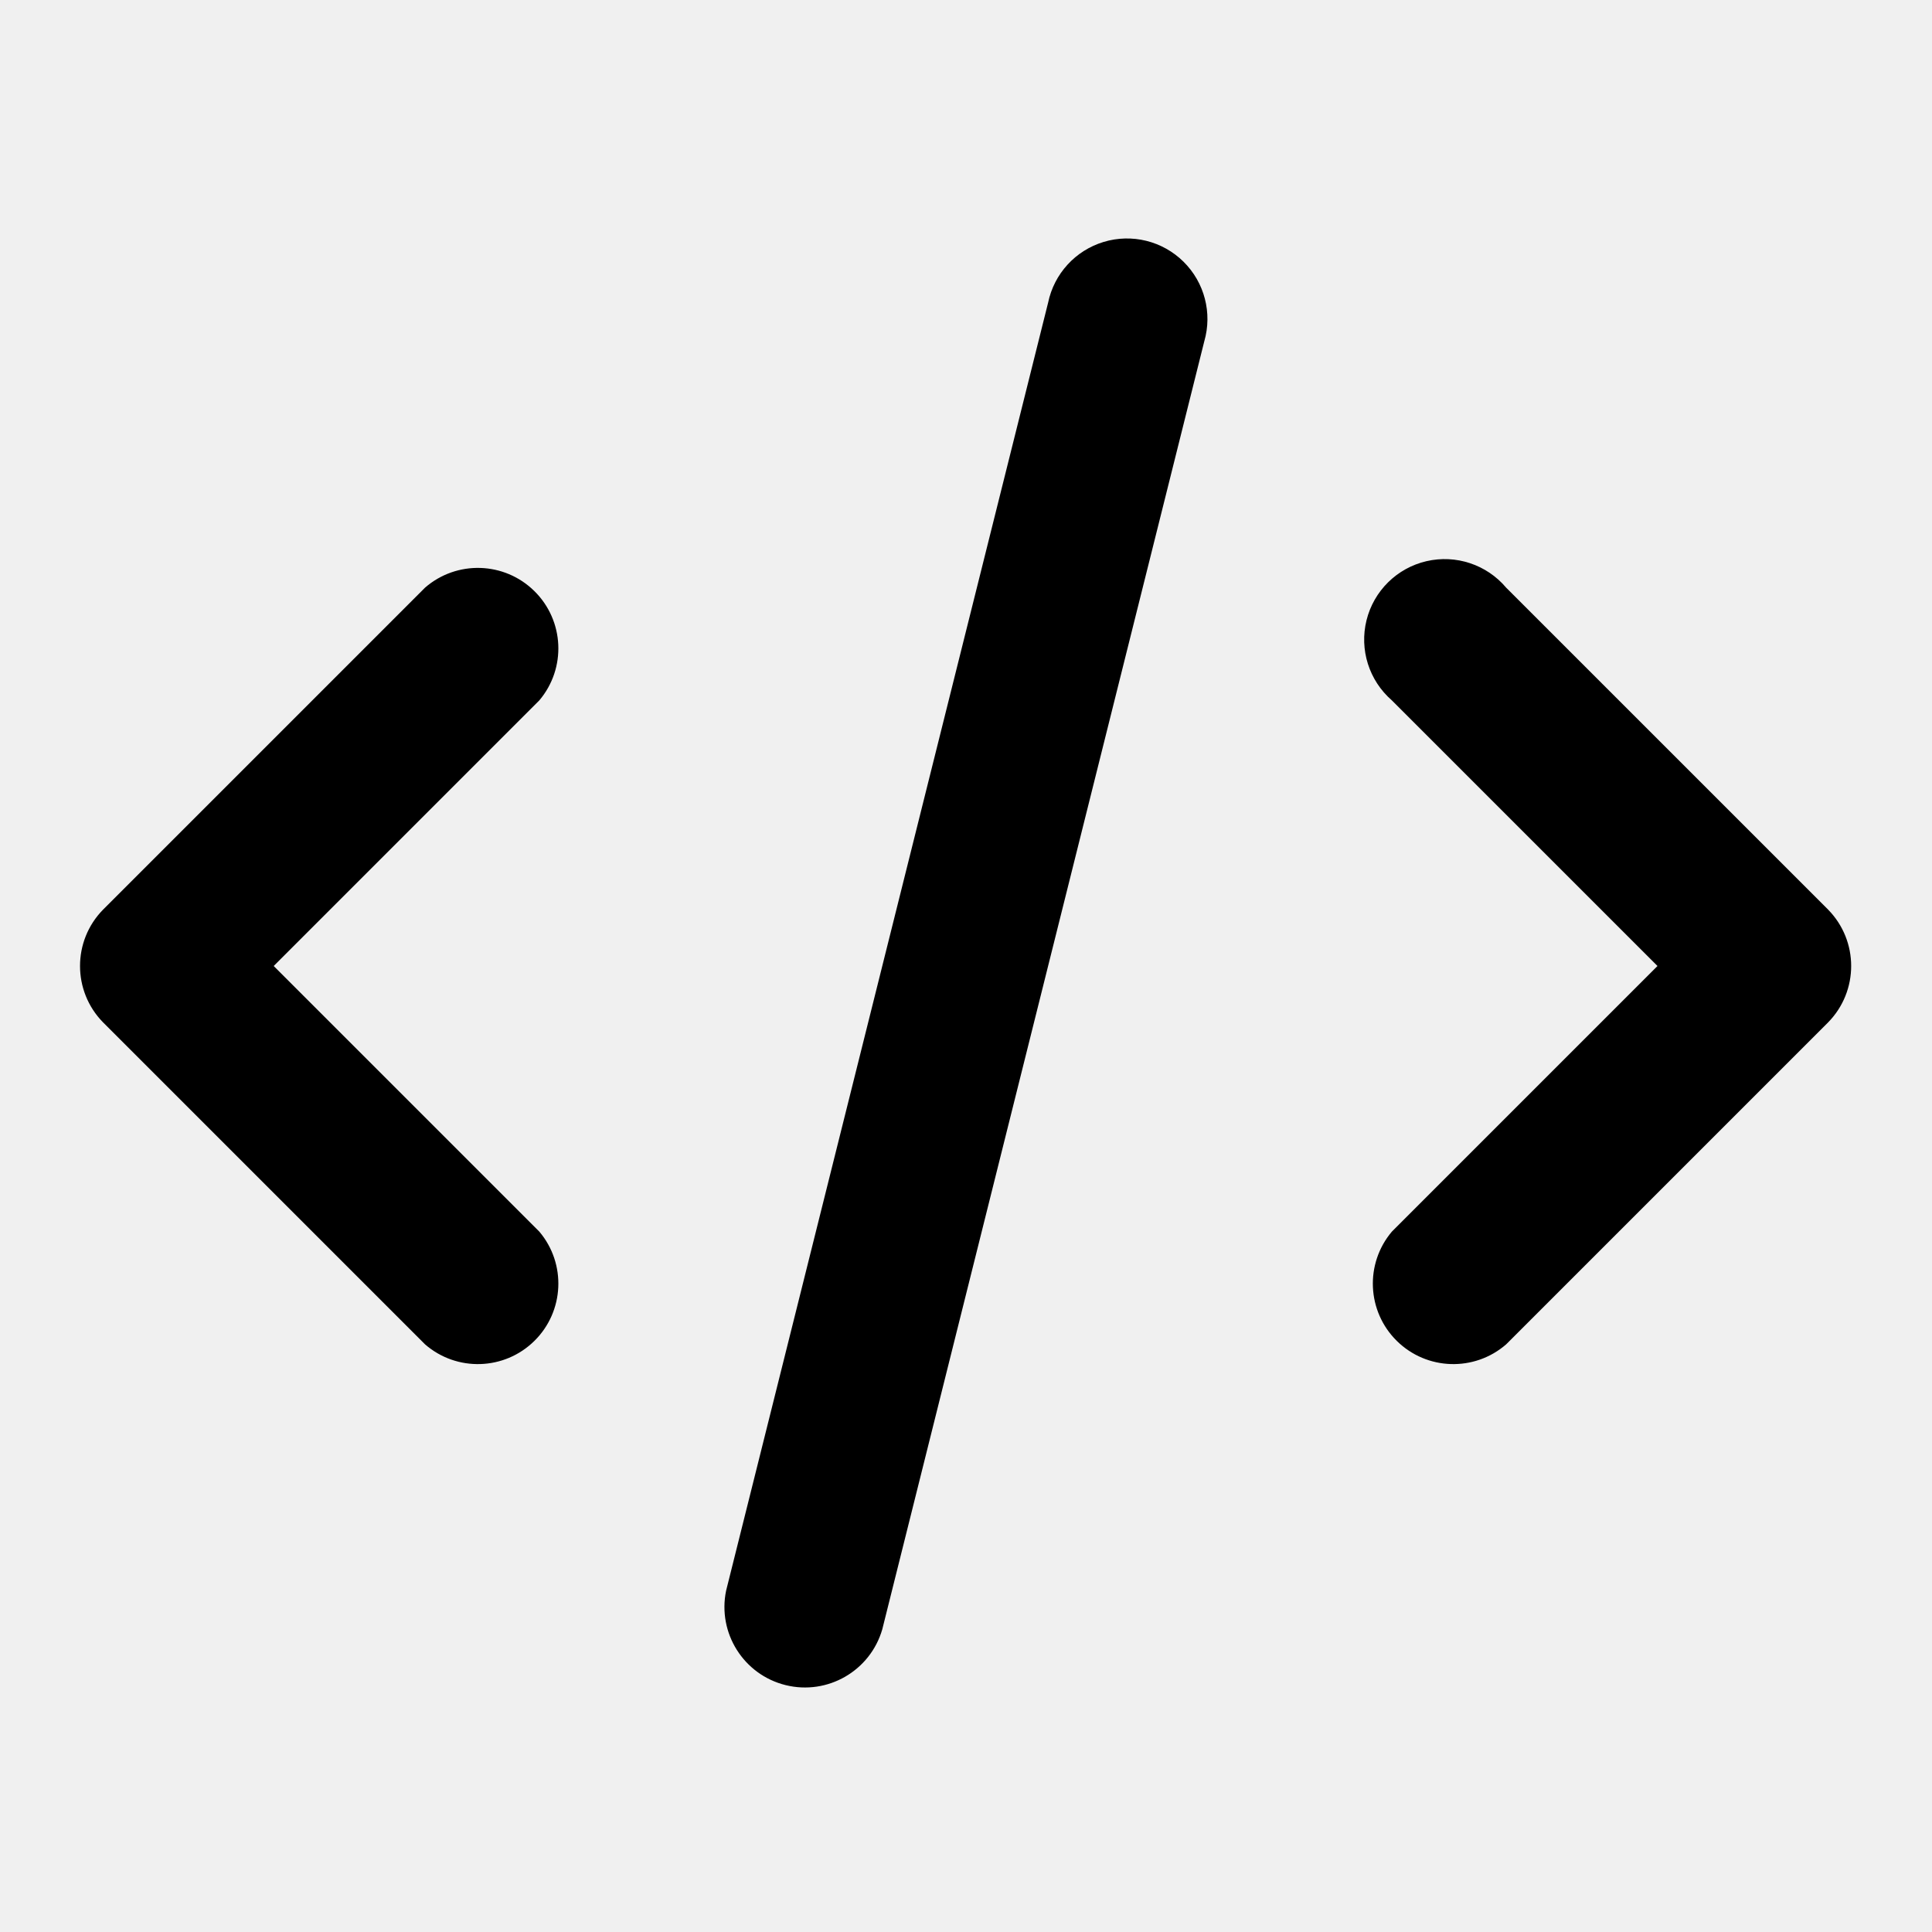
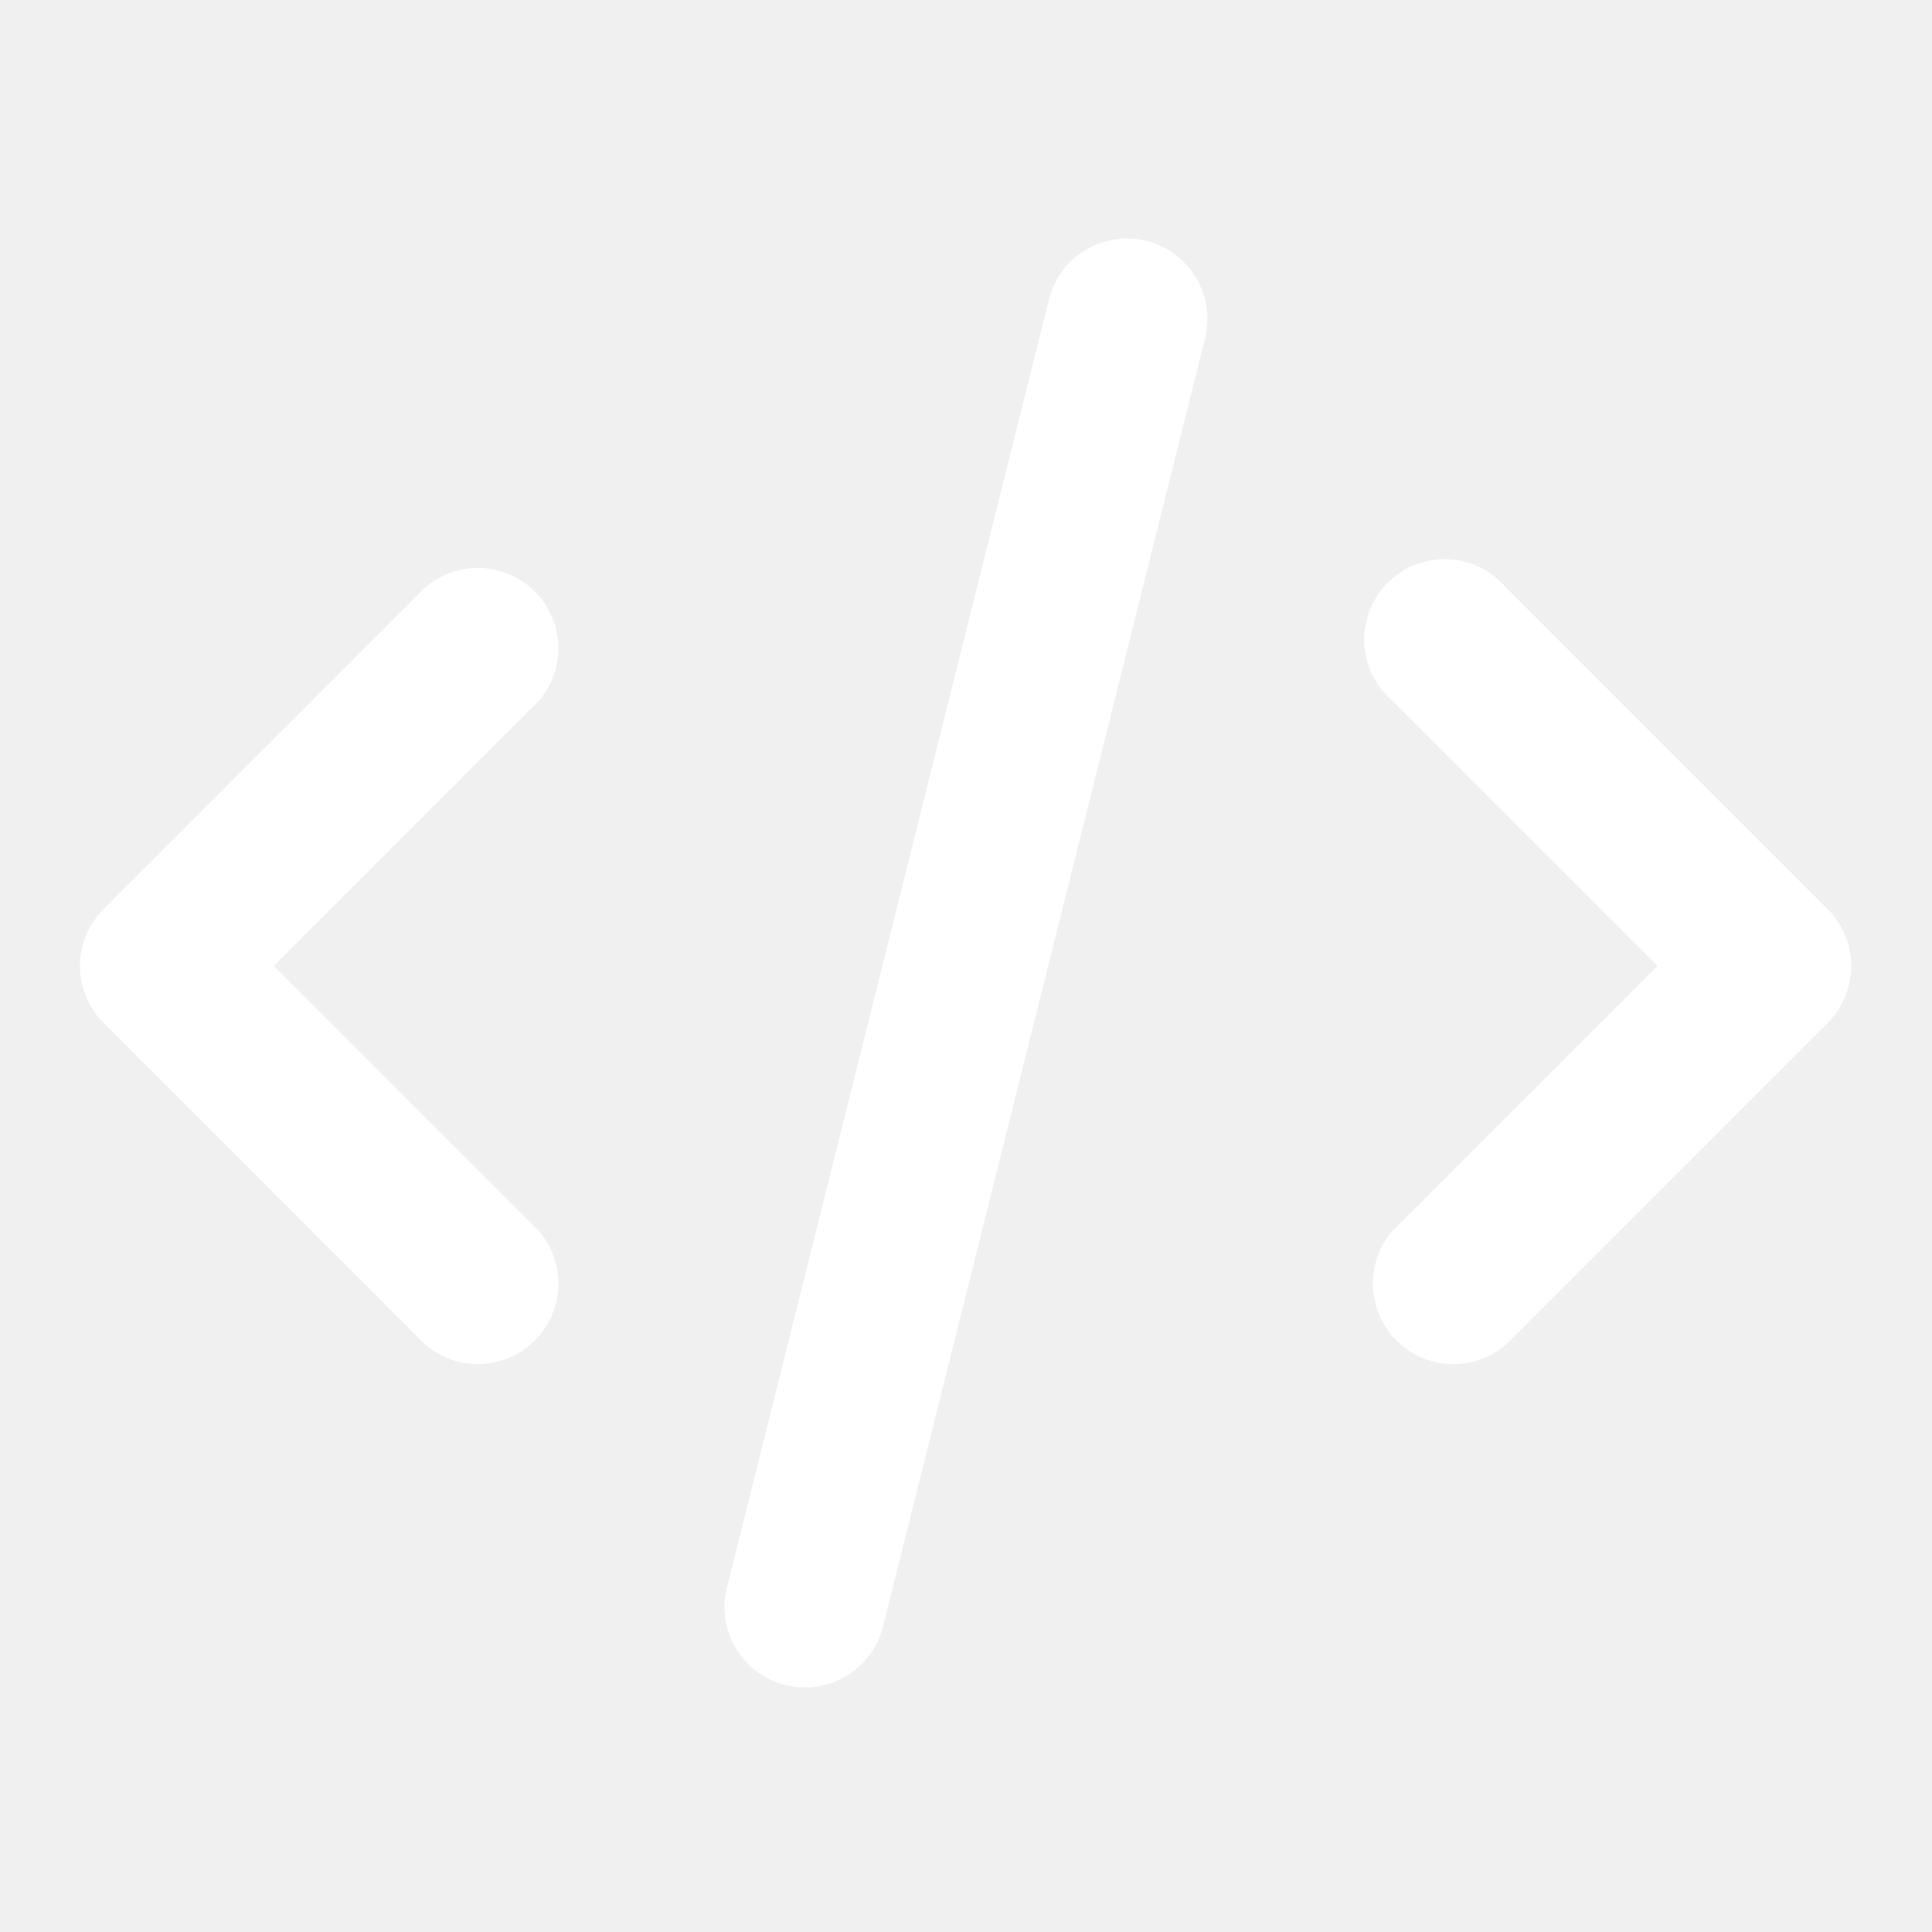
- <svg xmlns="http://www.w3.org/2000/svg" viewBox="0 0 24 24" width="24" height="24">
-   <path class="heroicon-ui" d="M20.59 12l-3.3-3.3a1 1 0 1 1 1.42-1.4l4 4a1 1 0 0 1 0 1.4l-4 4a1 1 0 0 1-1.42-1.4l3.3-3.3zM3.4 12l3.3 3.3a1 1 0 0 1-1.42 1.4l-4-4a1 1 0 0 1 0-1.4l4-4a1 1 0 0 1 1.42 1.4L3.4 12zm7.56 8.24a1 1 0 0 1-1.94-.48l4-16a1 1 0 1 1 1.94.48l-4 16z" />
+ <svg xmlns="http://www.w3.org/2000/svg" class="h-10 w-10 fill-current text-indigo-500" viewBox="0 0 24 24">
+   <path fill="#fff" class="heroicon-ui" d="M20.59 12l-3.3-3.3a1 1 0 1 1 1.42-1.4l4 4a1 1 0 0 1 0 1.4l-4 4a1 1 0 0 1-1.42-1.4l3.3-3.3zM3.4 12l3.3 3.3a1 1 0 0 1-1.42 1.4l-4-4a1 1 0 0 1 0-1.4l4-4a1 1 0 0 1 1.42 1.4L3.4 12zm7.56 8.24a1 1 0 0 1-1.94-.48l4-16a1 1 0 1 1 1.94.48l-4 16z" />
</svg>
